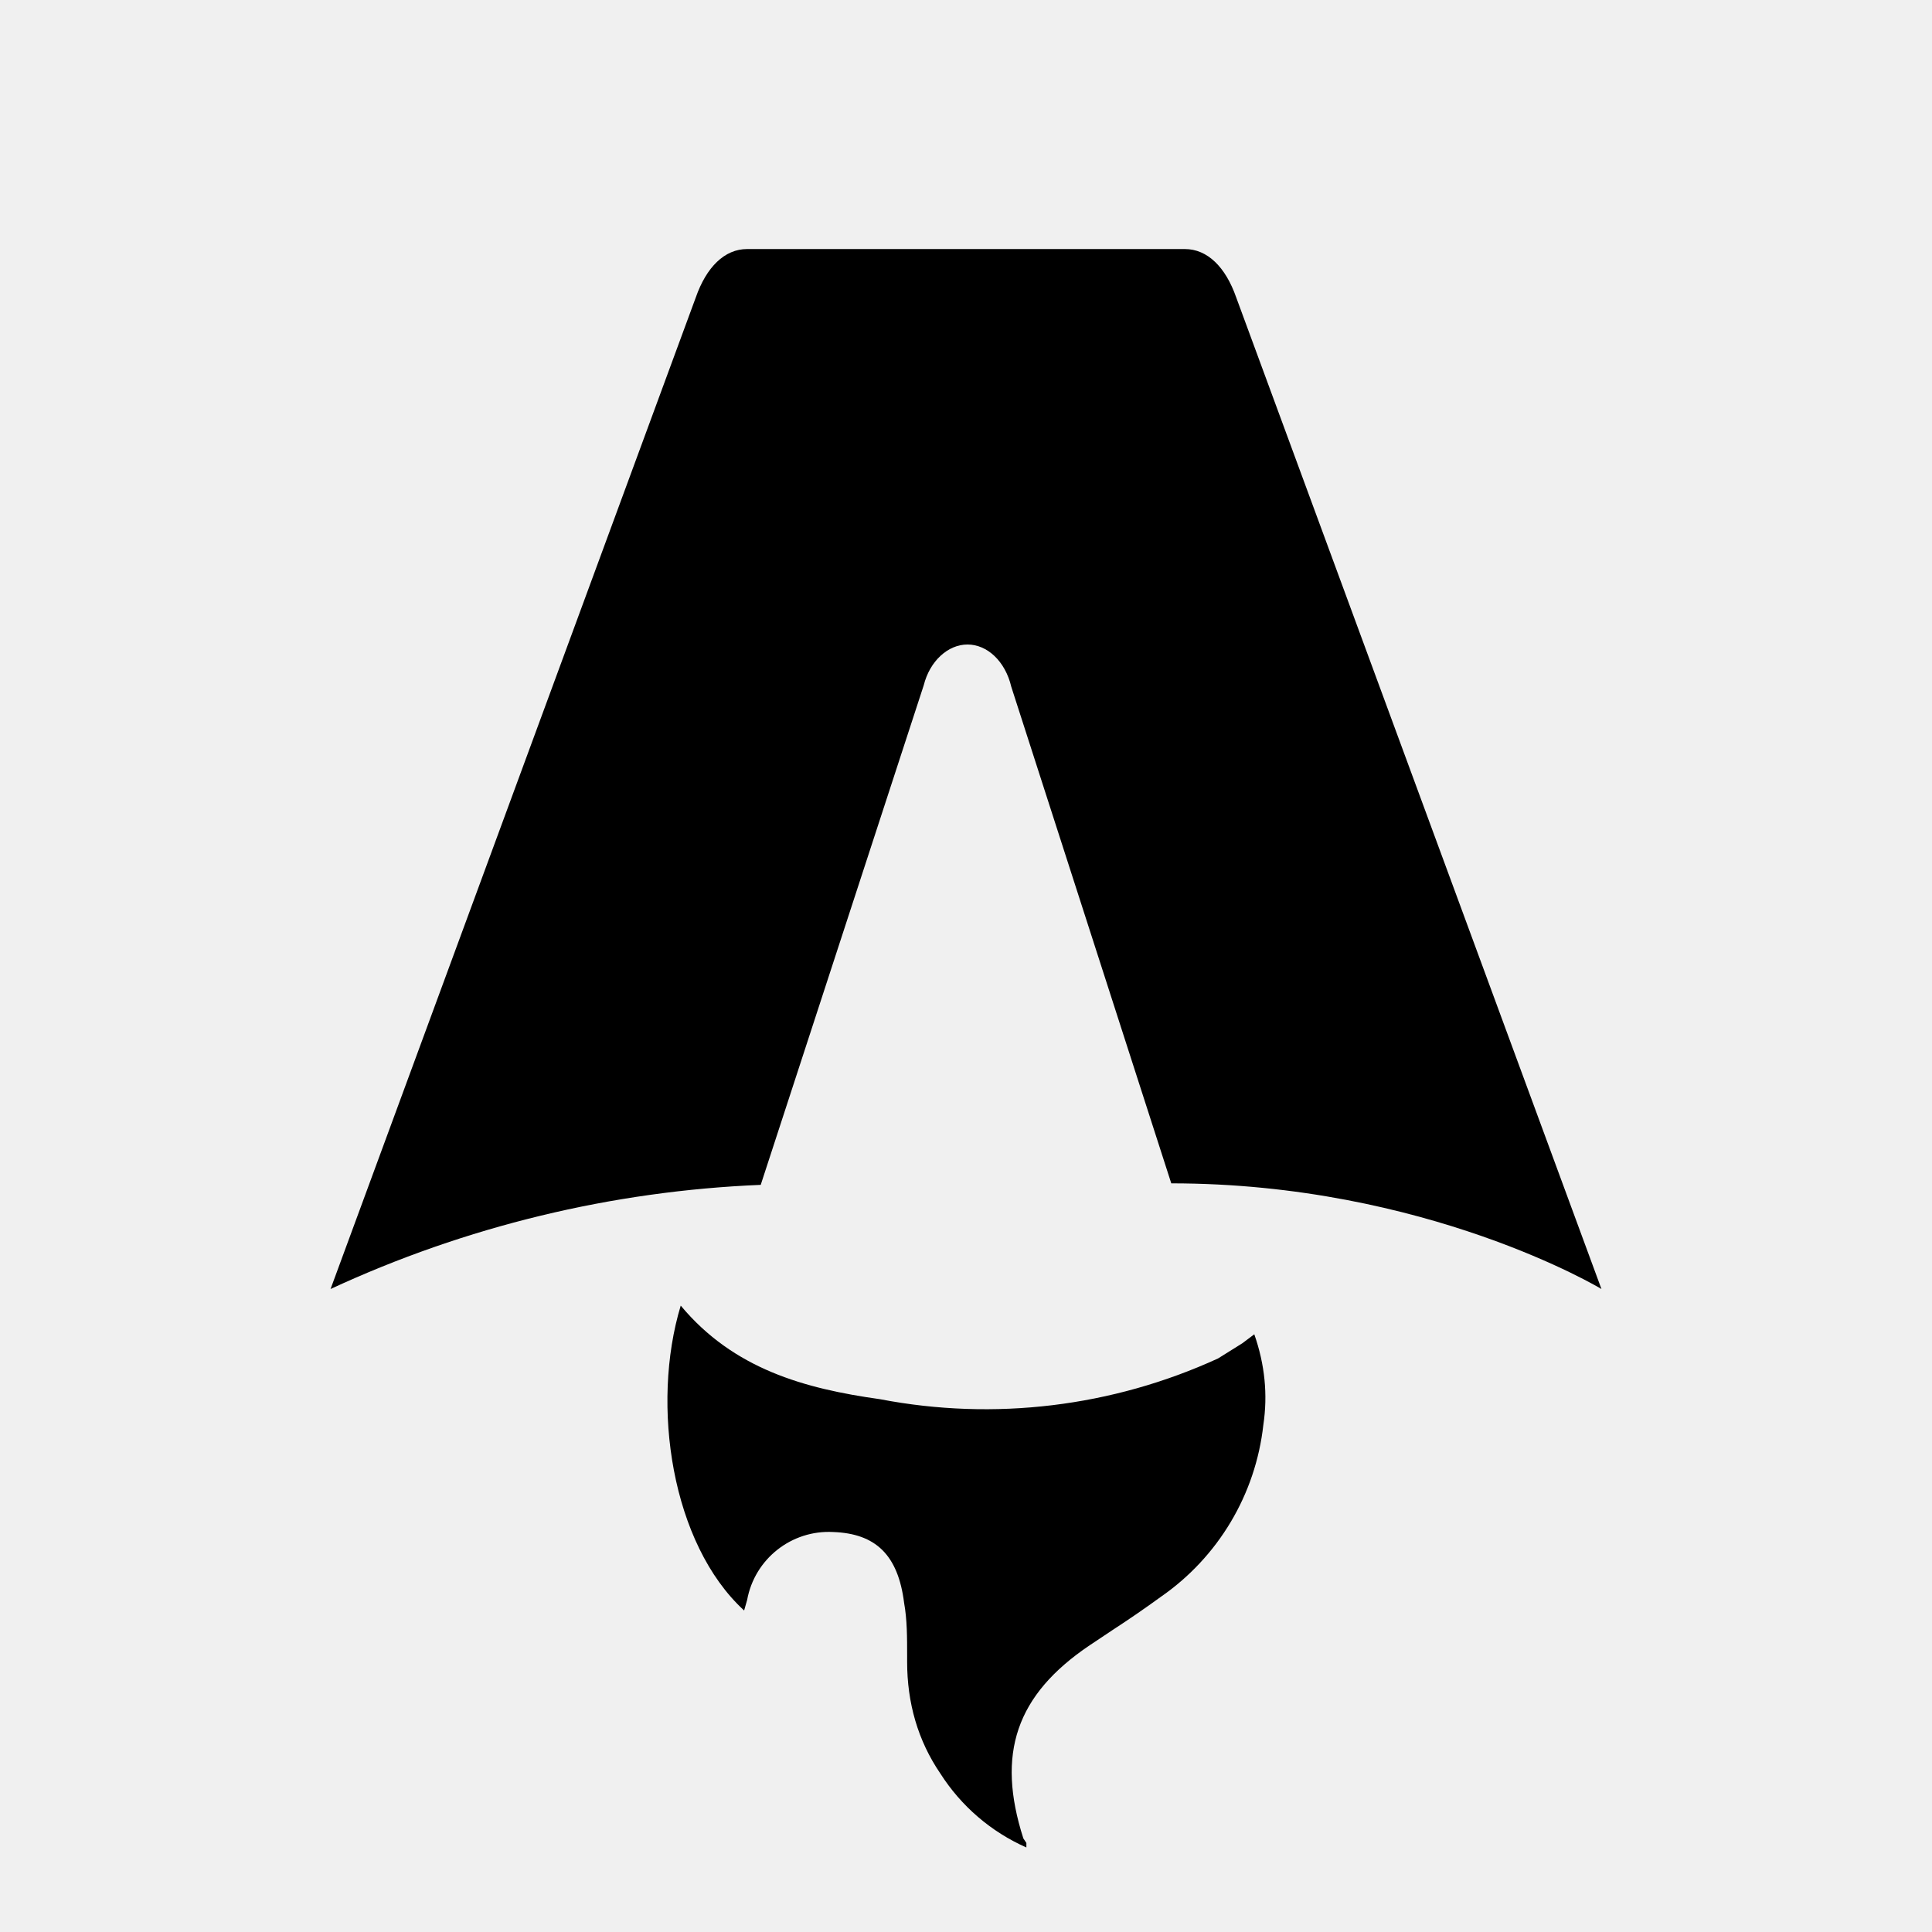
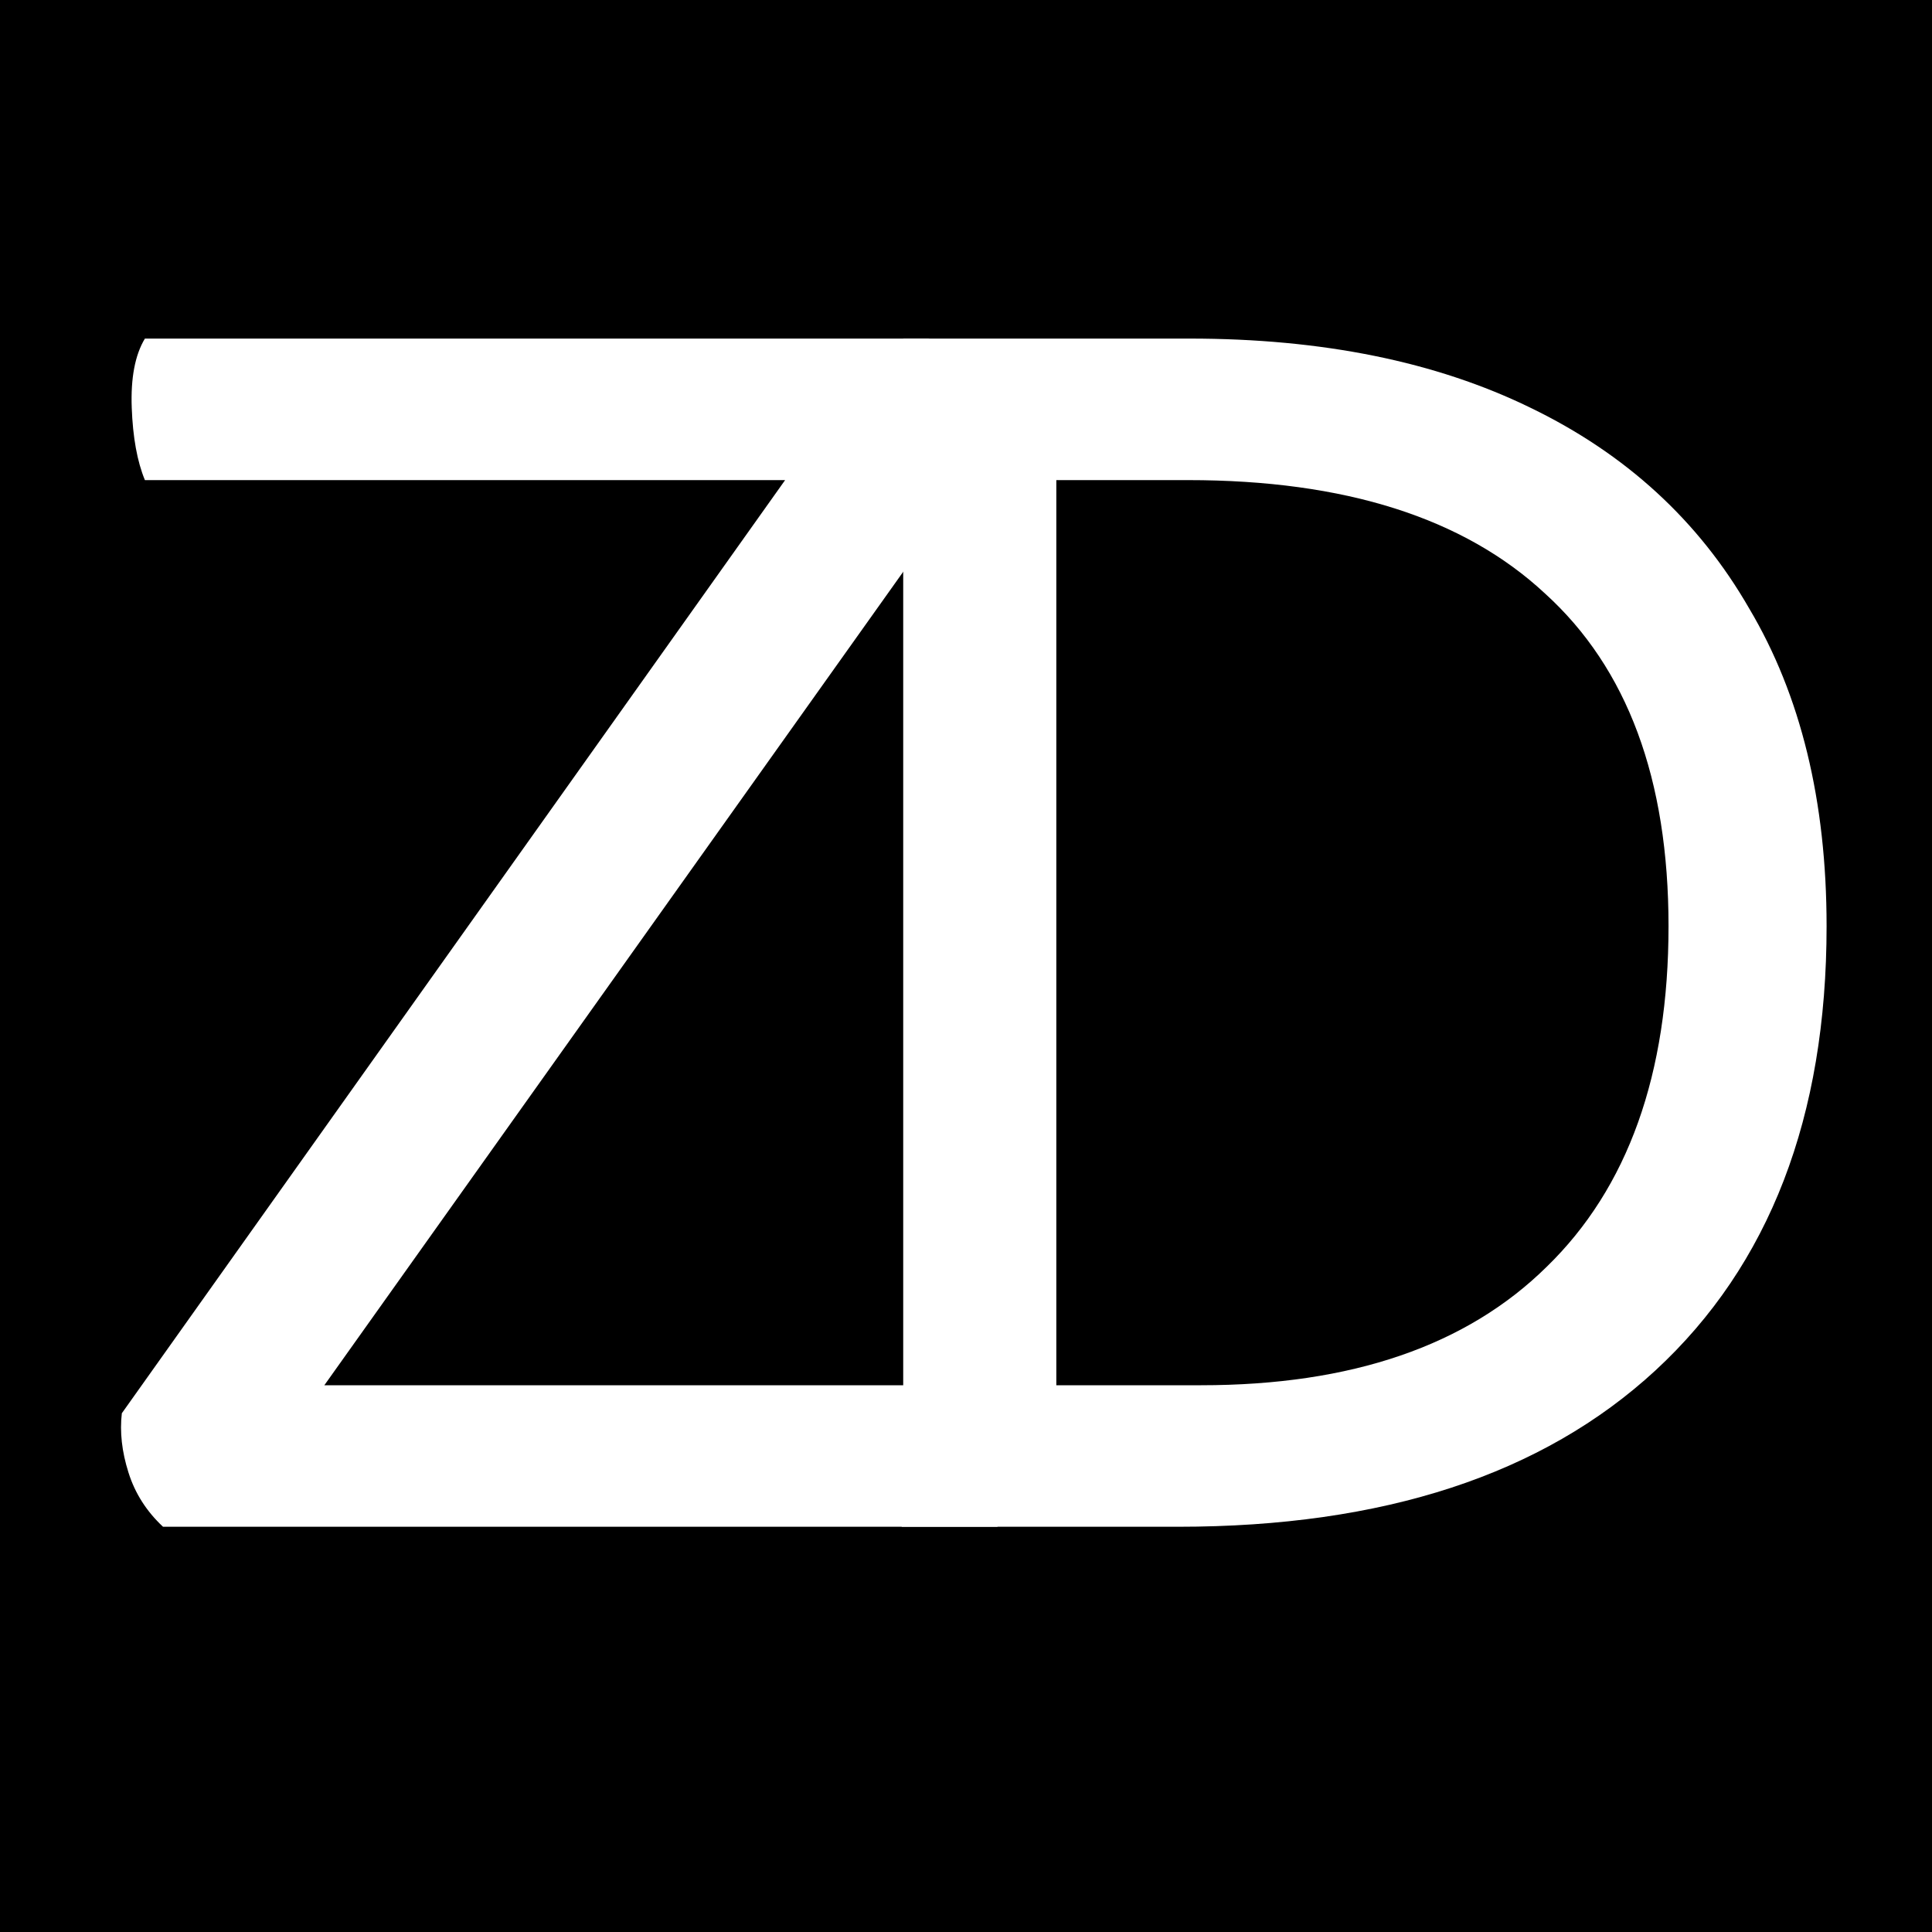
- <svg xmlns="http://www.w3.org/2000/svg" fill="none" viewBox="0 0 128 128">
-   <path d="M50.4 78.5a75.1 75.1 0 0 0-28.5 6.9l24.2-65.7c.7-2 1.9-3.2 3.4-3.2h29c1.5 0 2.7 1.2 3.4 3.2l24.2 65.7s-11.6-7-28.5-7L67 45.5c-.4-1.7-1.6-2.8-2.9-2.8-1.3 0-2.5 1.1-2.9 2.7L50.4 78.5Zm-1.1 28.2Zm-4.2-20.2c-2 6.6-.6 15.8 4.2 20.2a17.5 17.5 0 0 1 .2-.7 5.5 5.5 0 0 1 5.7-4.5c2.8.1 4.3 1.5 4.7 4.7.2 1.1.2 2.3.2 3.5v.4c0 2.7.7 5.2 2.2 7.4a13 13 0 0 0 5.7 4.9v-.3l-.2-.3c-1.8-5.6-.5-9.5 4.4-12.8l1.5-1a73 73 0 0 0 3.2-2.2 16 16 0 0 0 6.8-11.4c.3-2 .1-4-.6-6l-.8.6-1.6 1a37 37 0 0 1-22.4 2.7c-5-.7-9.7-2-13.2-6.2Z" />
-   <style>
-         path { fill: #000; }
-         @media (prefers-color-scheme: dark) {
-             path { fill: #FFF; }
-         }
-     </style>
+ <svg xmlns="http://www.w3.org/2000/svg" width="16" height="16" viewBox="0 0 16 16" fill="none">
+   <g clip-path="url(#clip0_1_18)">
+     <rect width="16" height="16" fill="black" />
+     <path d="M7.467 12.644L7.48 12.59V2.804H9.852C10.951 2.804 11.892 2.995 12.673 3.376C13.464 3.758 14.068 4.312 14.486 5.039C14.913 5.757 15.127 6.634 15.127 7.67C15.127 9.251 14.654 10.477 13.709 11.35C12.773 12.213 11.456 12.644 9.756 12.644H7.467ZM8.748 11.472H9.947C11.192 11.472 12.146 11.145 12.809 10.491C13.482 9.837 13.818 8.896 13.818 7.67C13.818 6.452 13.477 5.534 12.796 4.916C12.123 4.289 11.138 3.976 9.838 3.976H8.748V11.472Z" fill="white" />
+     <path d="M1.35 12.644C1.214 12.517 1.118 12.367 1.064 12.195C1.009 12.022 0.991 11.858 1.009 11.704L6.502 3.976H1.2C1.136 3.821 1.1 3.622 1.091 3.376C1.082 3.131 1.118 2.94 1.2 2.804H7.688C7.851 2.886 7.969 3.026 8.042 3.226C8.124 3.417 8.156 3.613 8.137 3.812L2.686 11.472H8.26C8.342 11.609 8.383 11.799 8.383 12.045C8.383 12.29 8.342 12.49 8.26 12.644H1.35Z" fill="white" />
+   </g>
+   <defs>
+     <clipPath id="clip0_1_18">
+       <rect width="16" height="16" fill="white" />
+     </clipPath>
+   </defs>
</svg>
